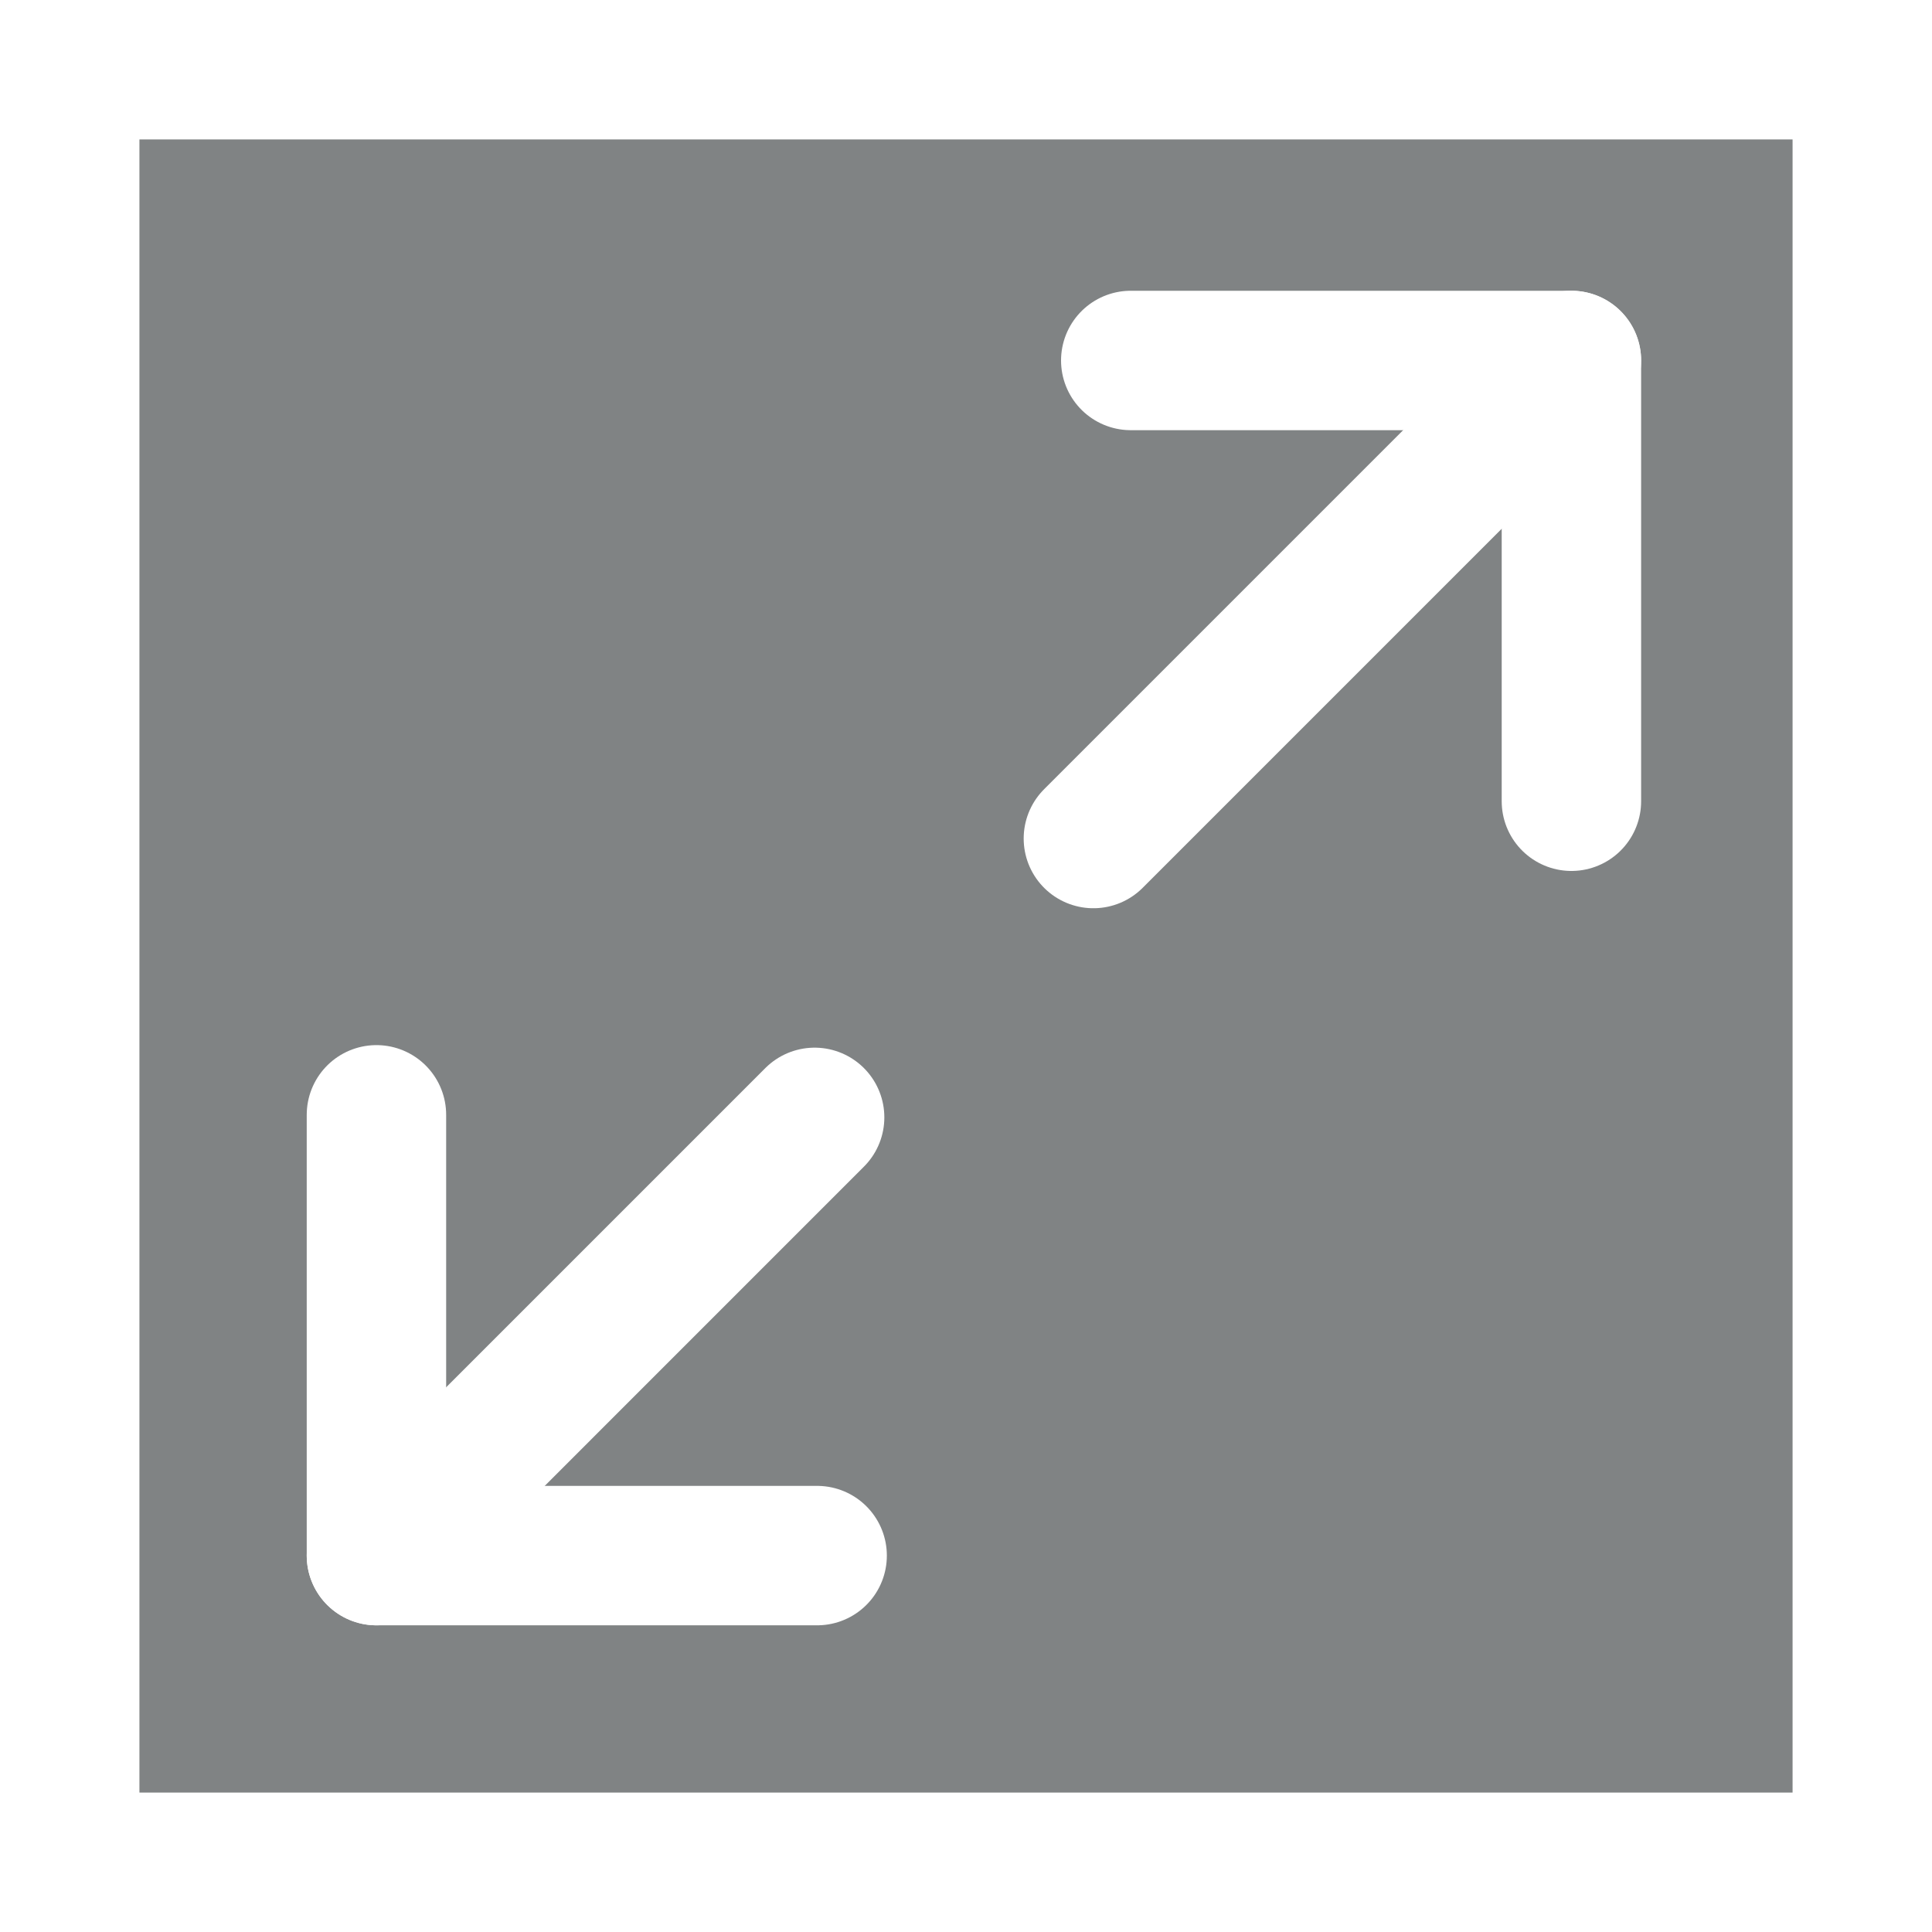
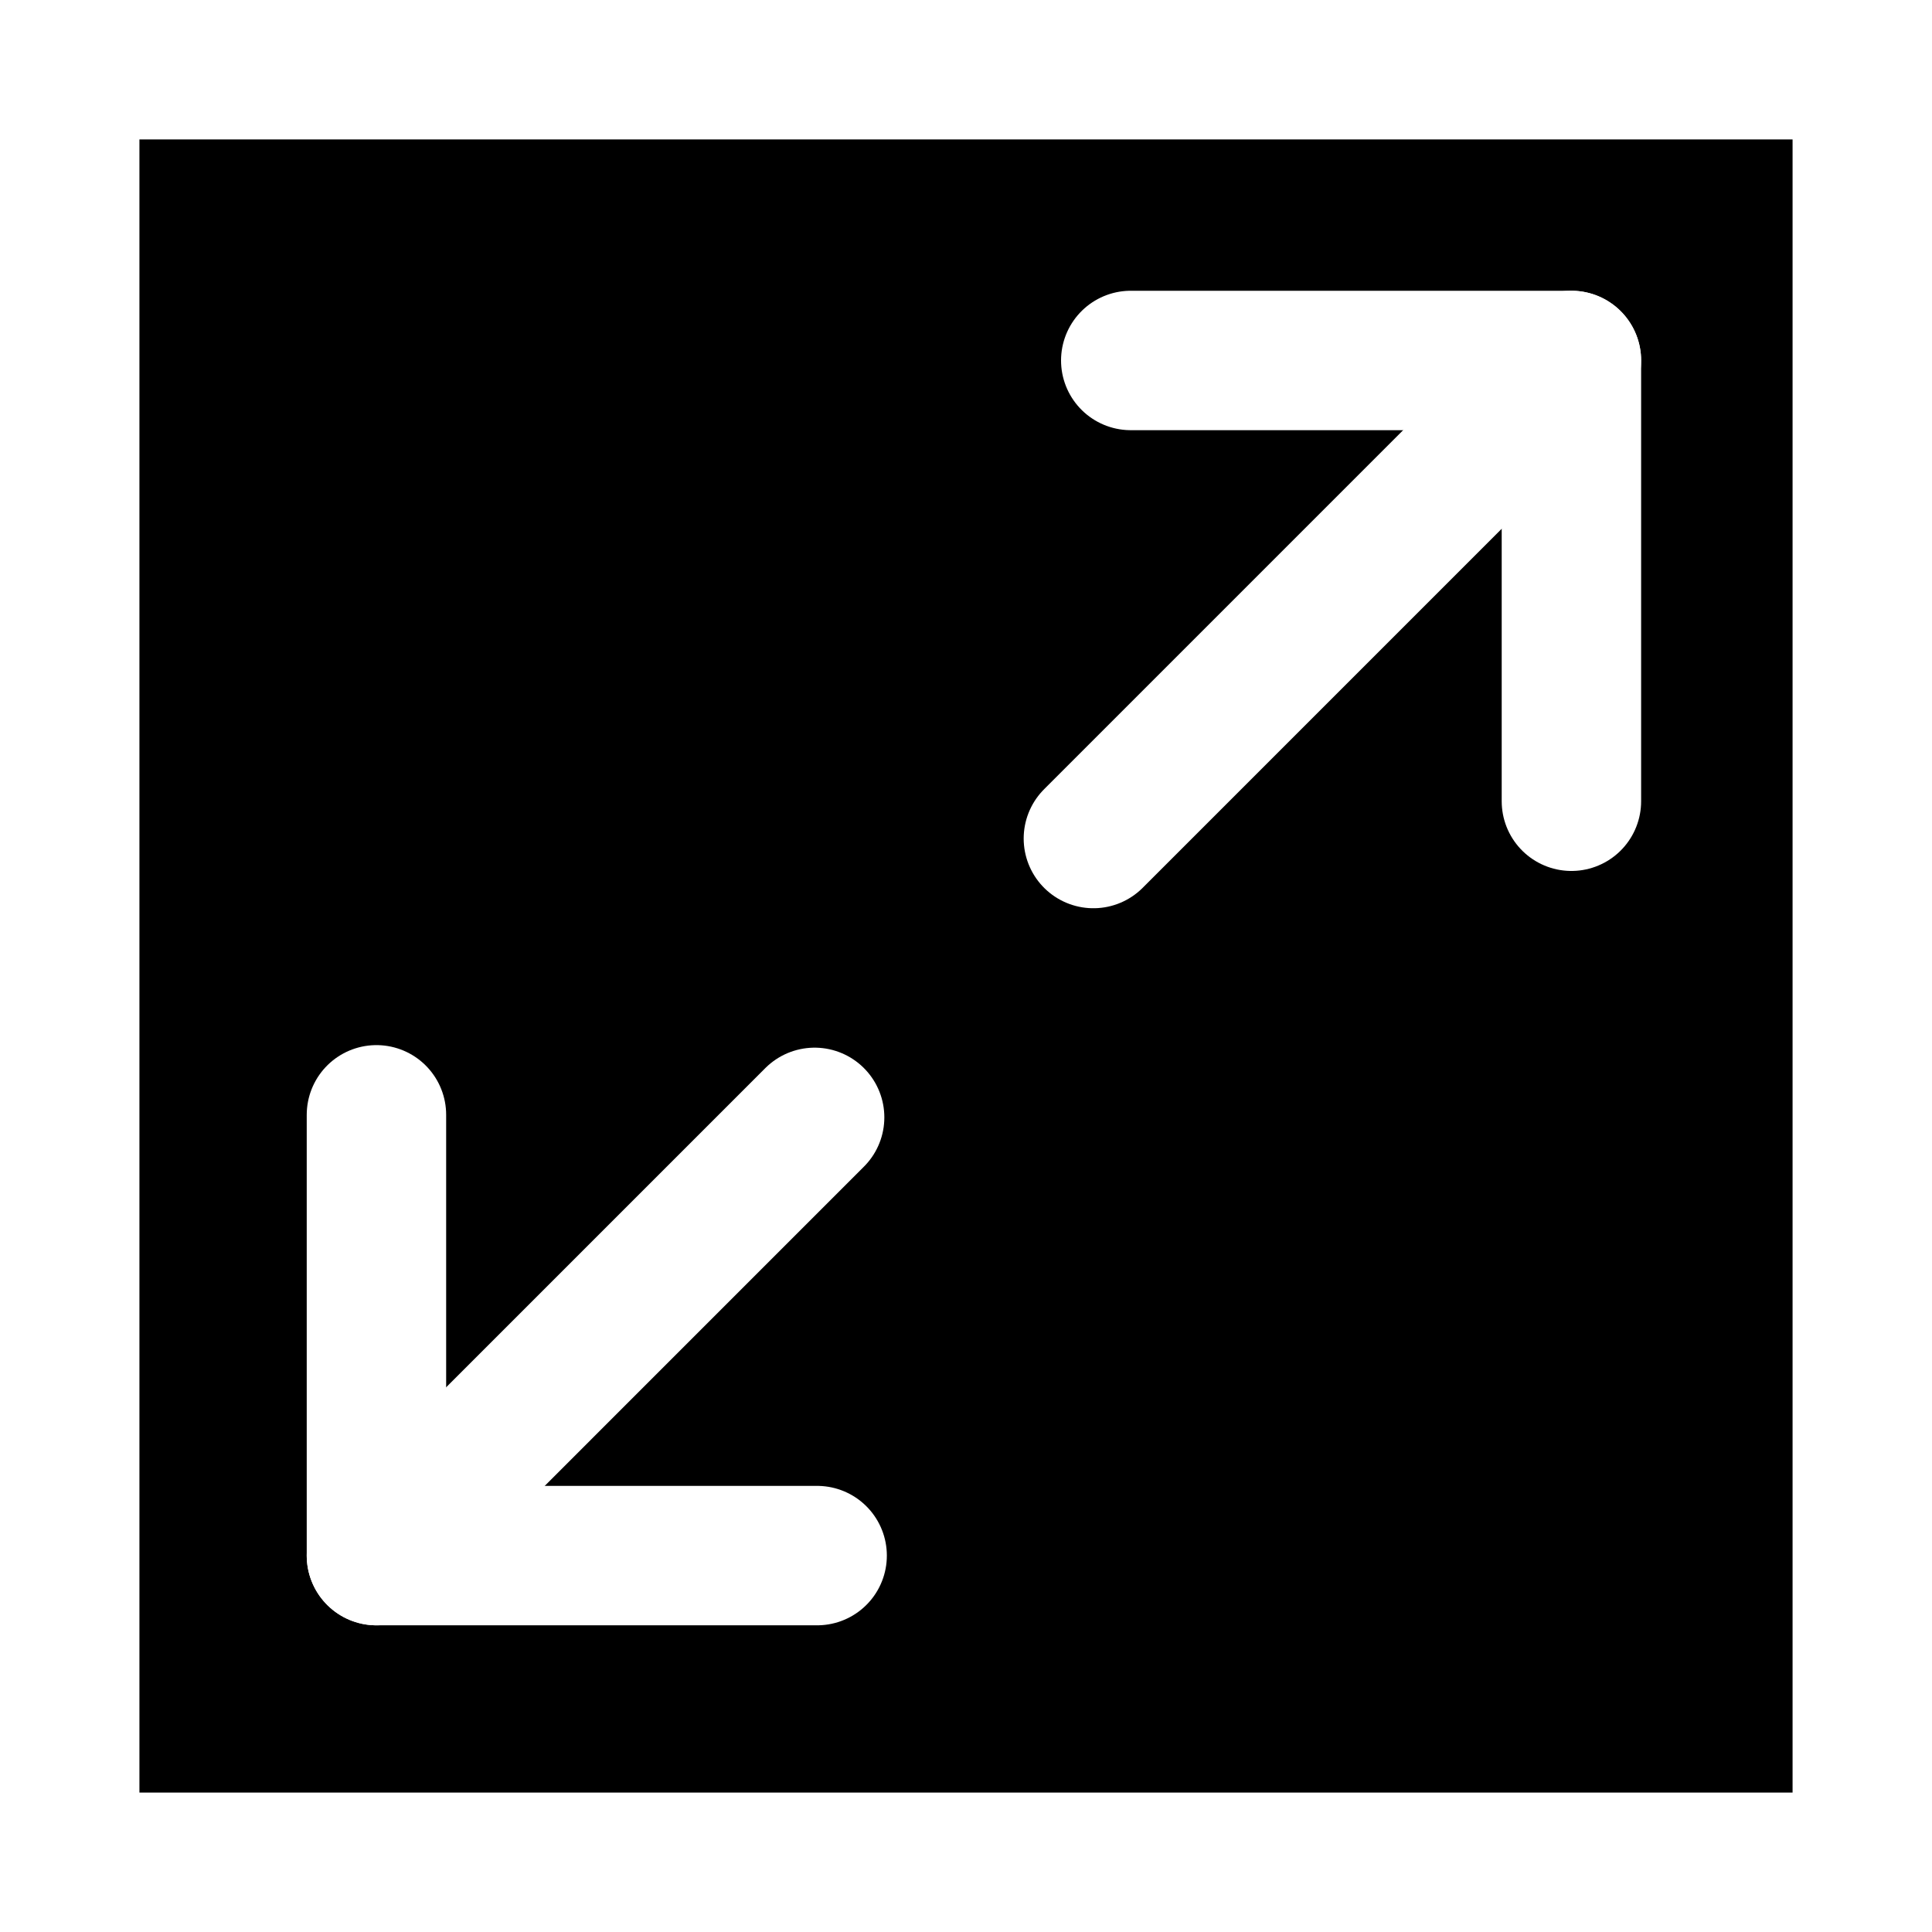
<svg xmlns="http://www.w3.org/2000/svg" version="1.1" id="Layer_1" x="0px" y="0px" width="48.5px" height="48.5px" viewBox="0 0 48.5 48.5" enable-background="new 0 0 48.5 48.5" xml:space="preserve">
  <g>
-     <rect x="1.75" y="1.75" fill="#808384" stroke="#FFFFFF" stroke-width="3.5" width="45" height="45" />
+     <rect x="1.75" y="1.75" fill="#000000" stroke="#FFFFFF" stroke-width="3.5" width="45" height="45" />
    <g>
      <line fill="none" stroke="#FFFFFF" stroke-width="3.5" stroke-linecap="round" stroke-linejoin="round" x1="9.45" y1="39.051" x2="20.45" y2="28.05" />
      <polyline fill="none" stroke="#FFFFFF" stroke-width="3.5" stroke-linecap="round" stroke-linejoin="round" points="    20.513,39.051 9.45,39.051 9.45,27.986   " />
    </g>
    <g>
      <line fill="none" stroke="#FFFFFF" stroke-width="3.5" stroke-linecap="round" stroke-linejoin="round" x1="39.448" y1="9.049" x2="27.448" y2="21.05" />
      <polyline fill="none" stroke="#FFFFFF" stroke-width="3.5" stroke-linecap="round" stroke-linejoin="round" points="28.386,9.049     39.448,9.049 39.448,20.114   " />
    </g>
  </g>
</svg>
